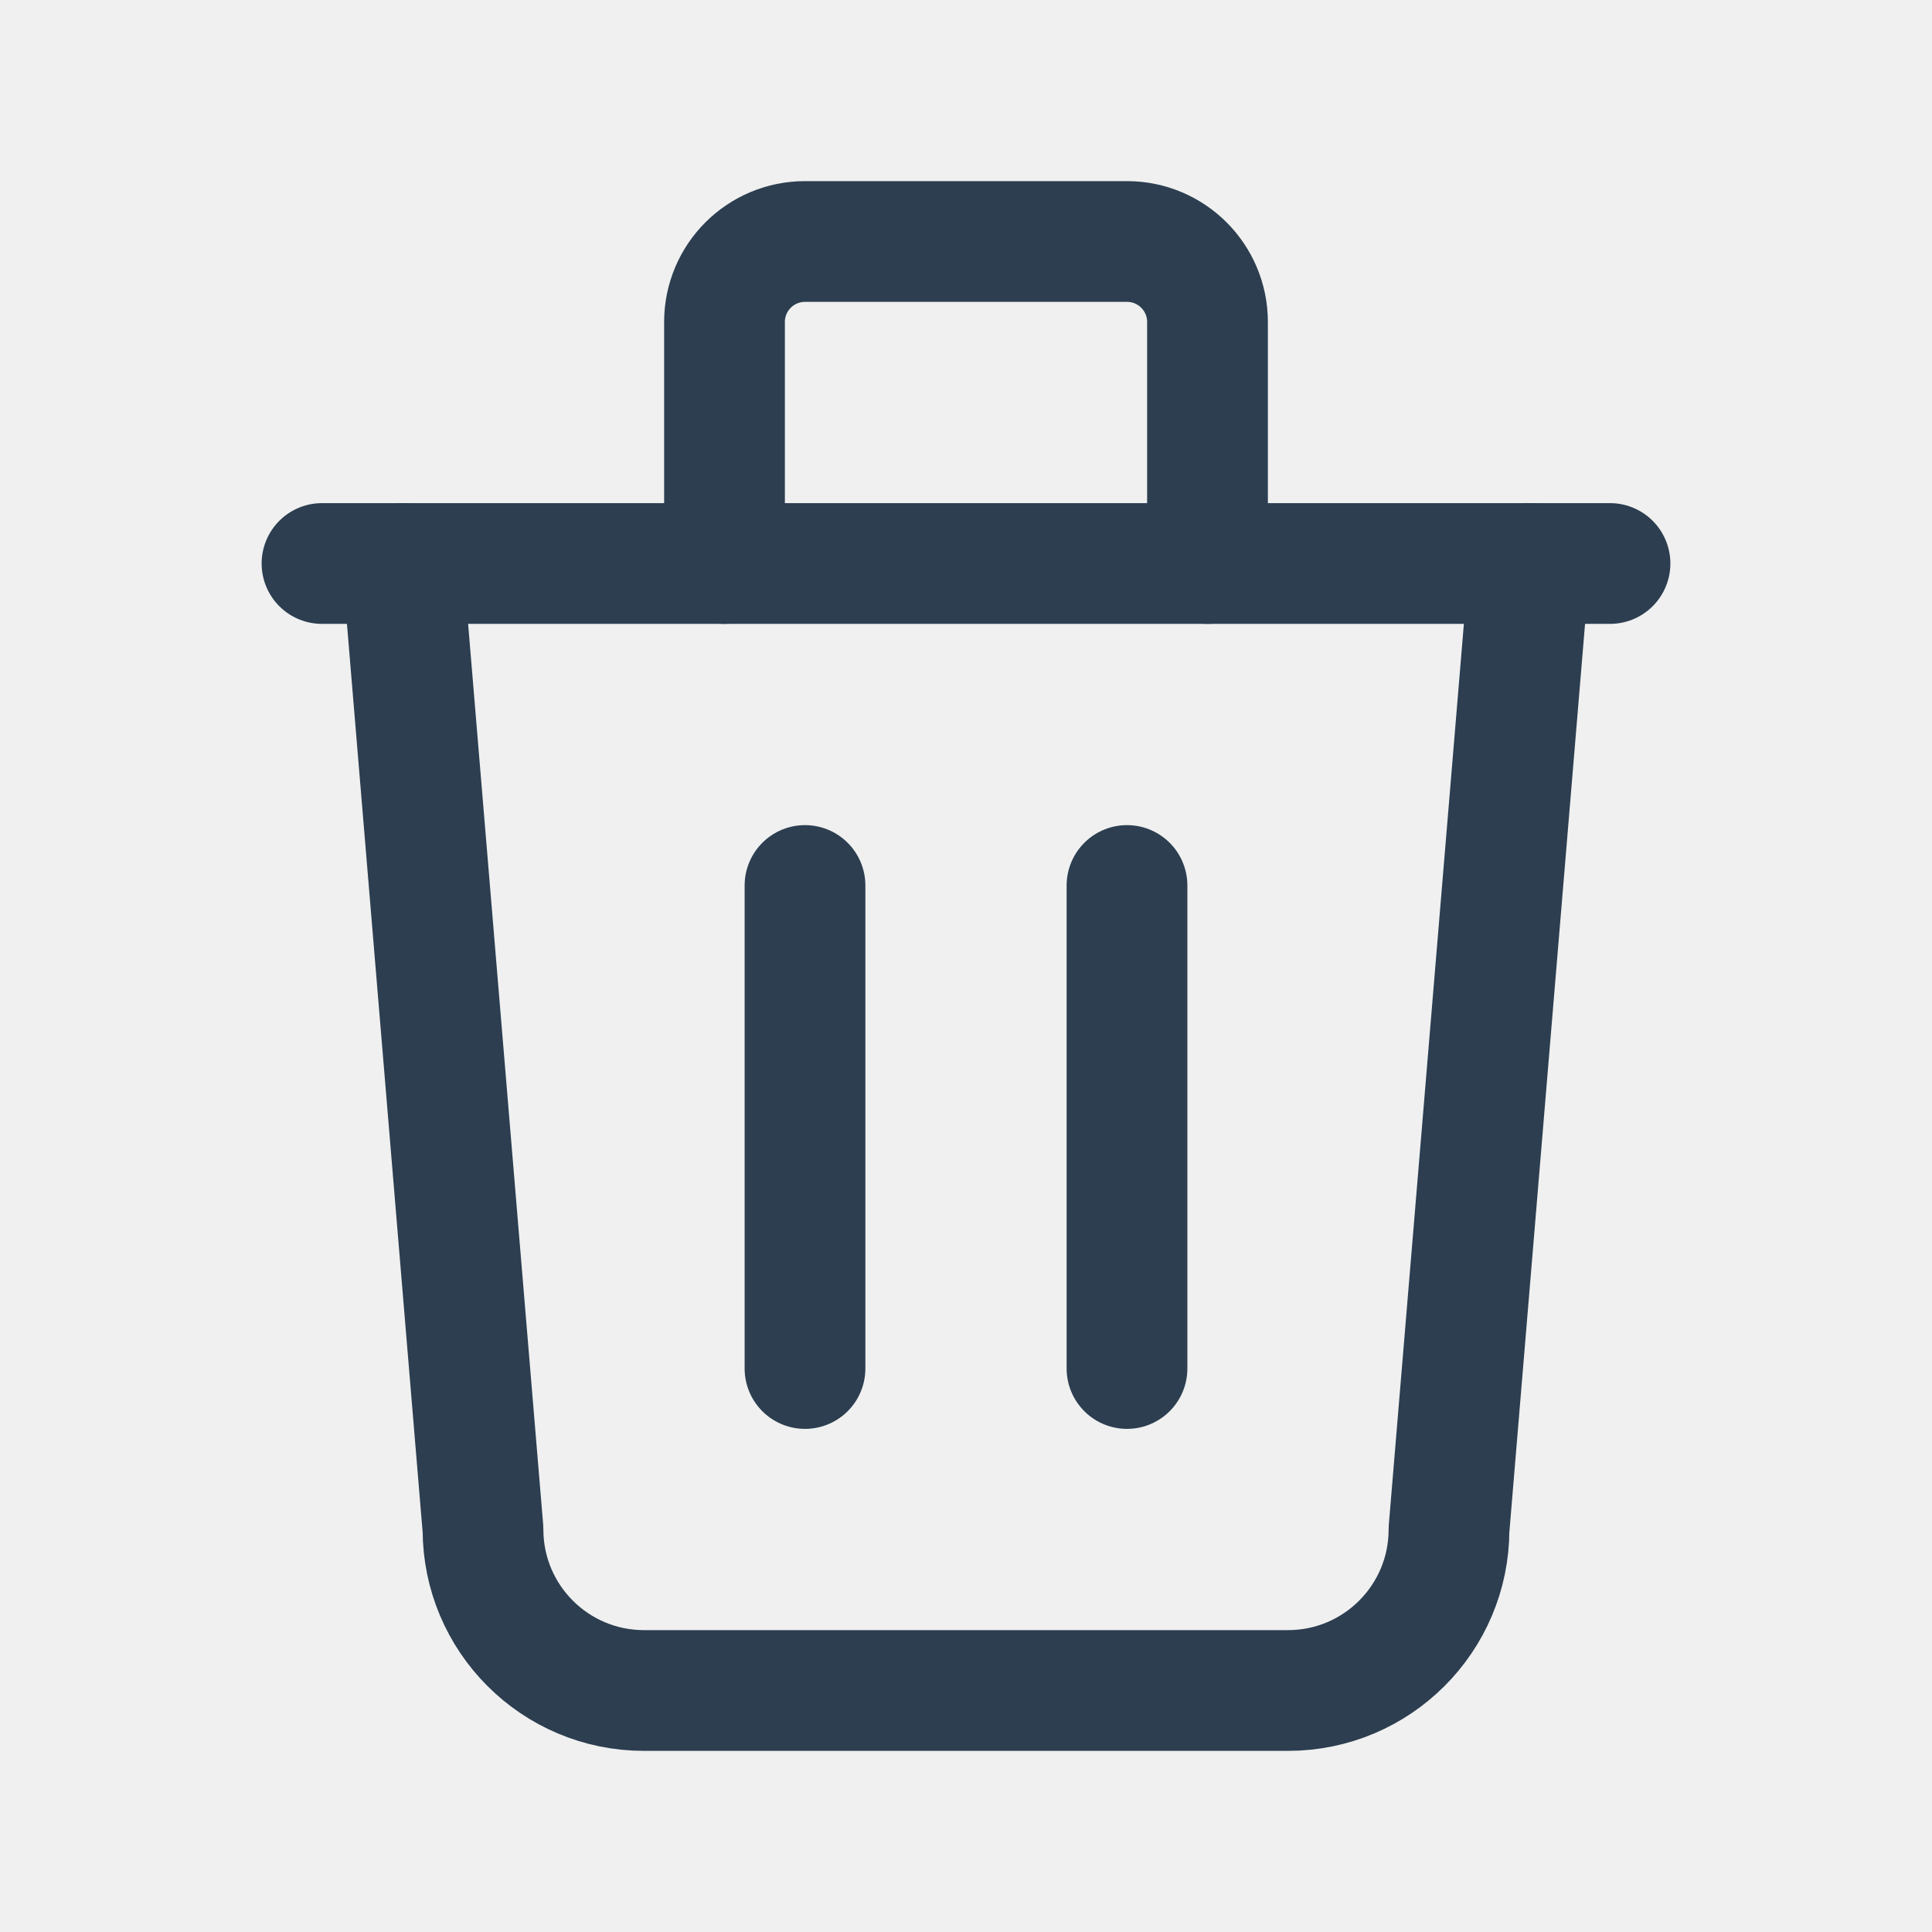
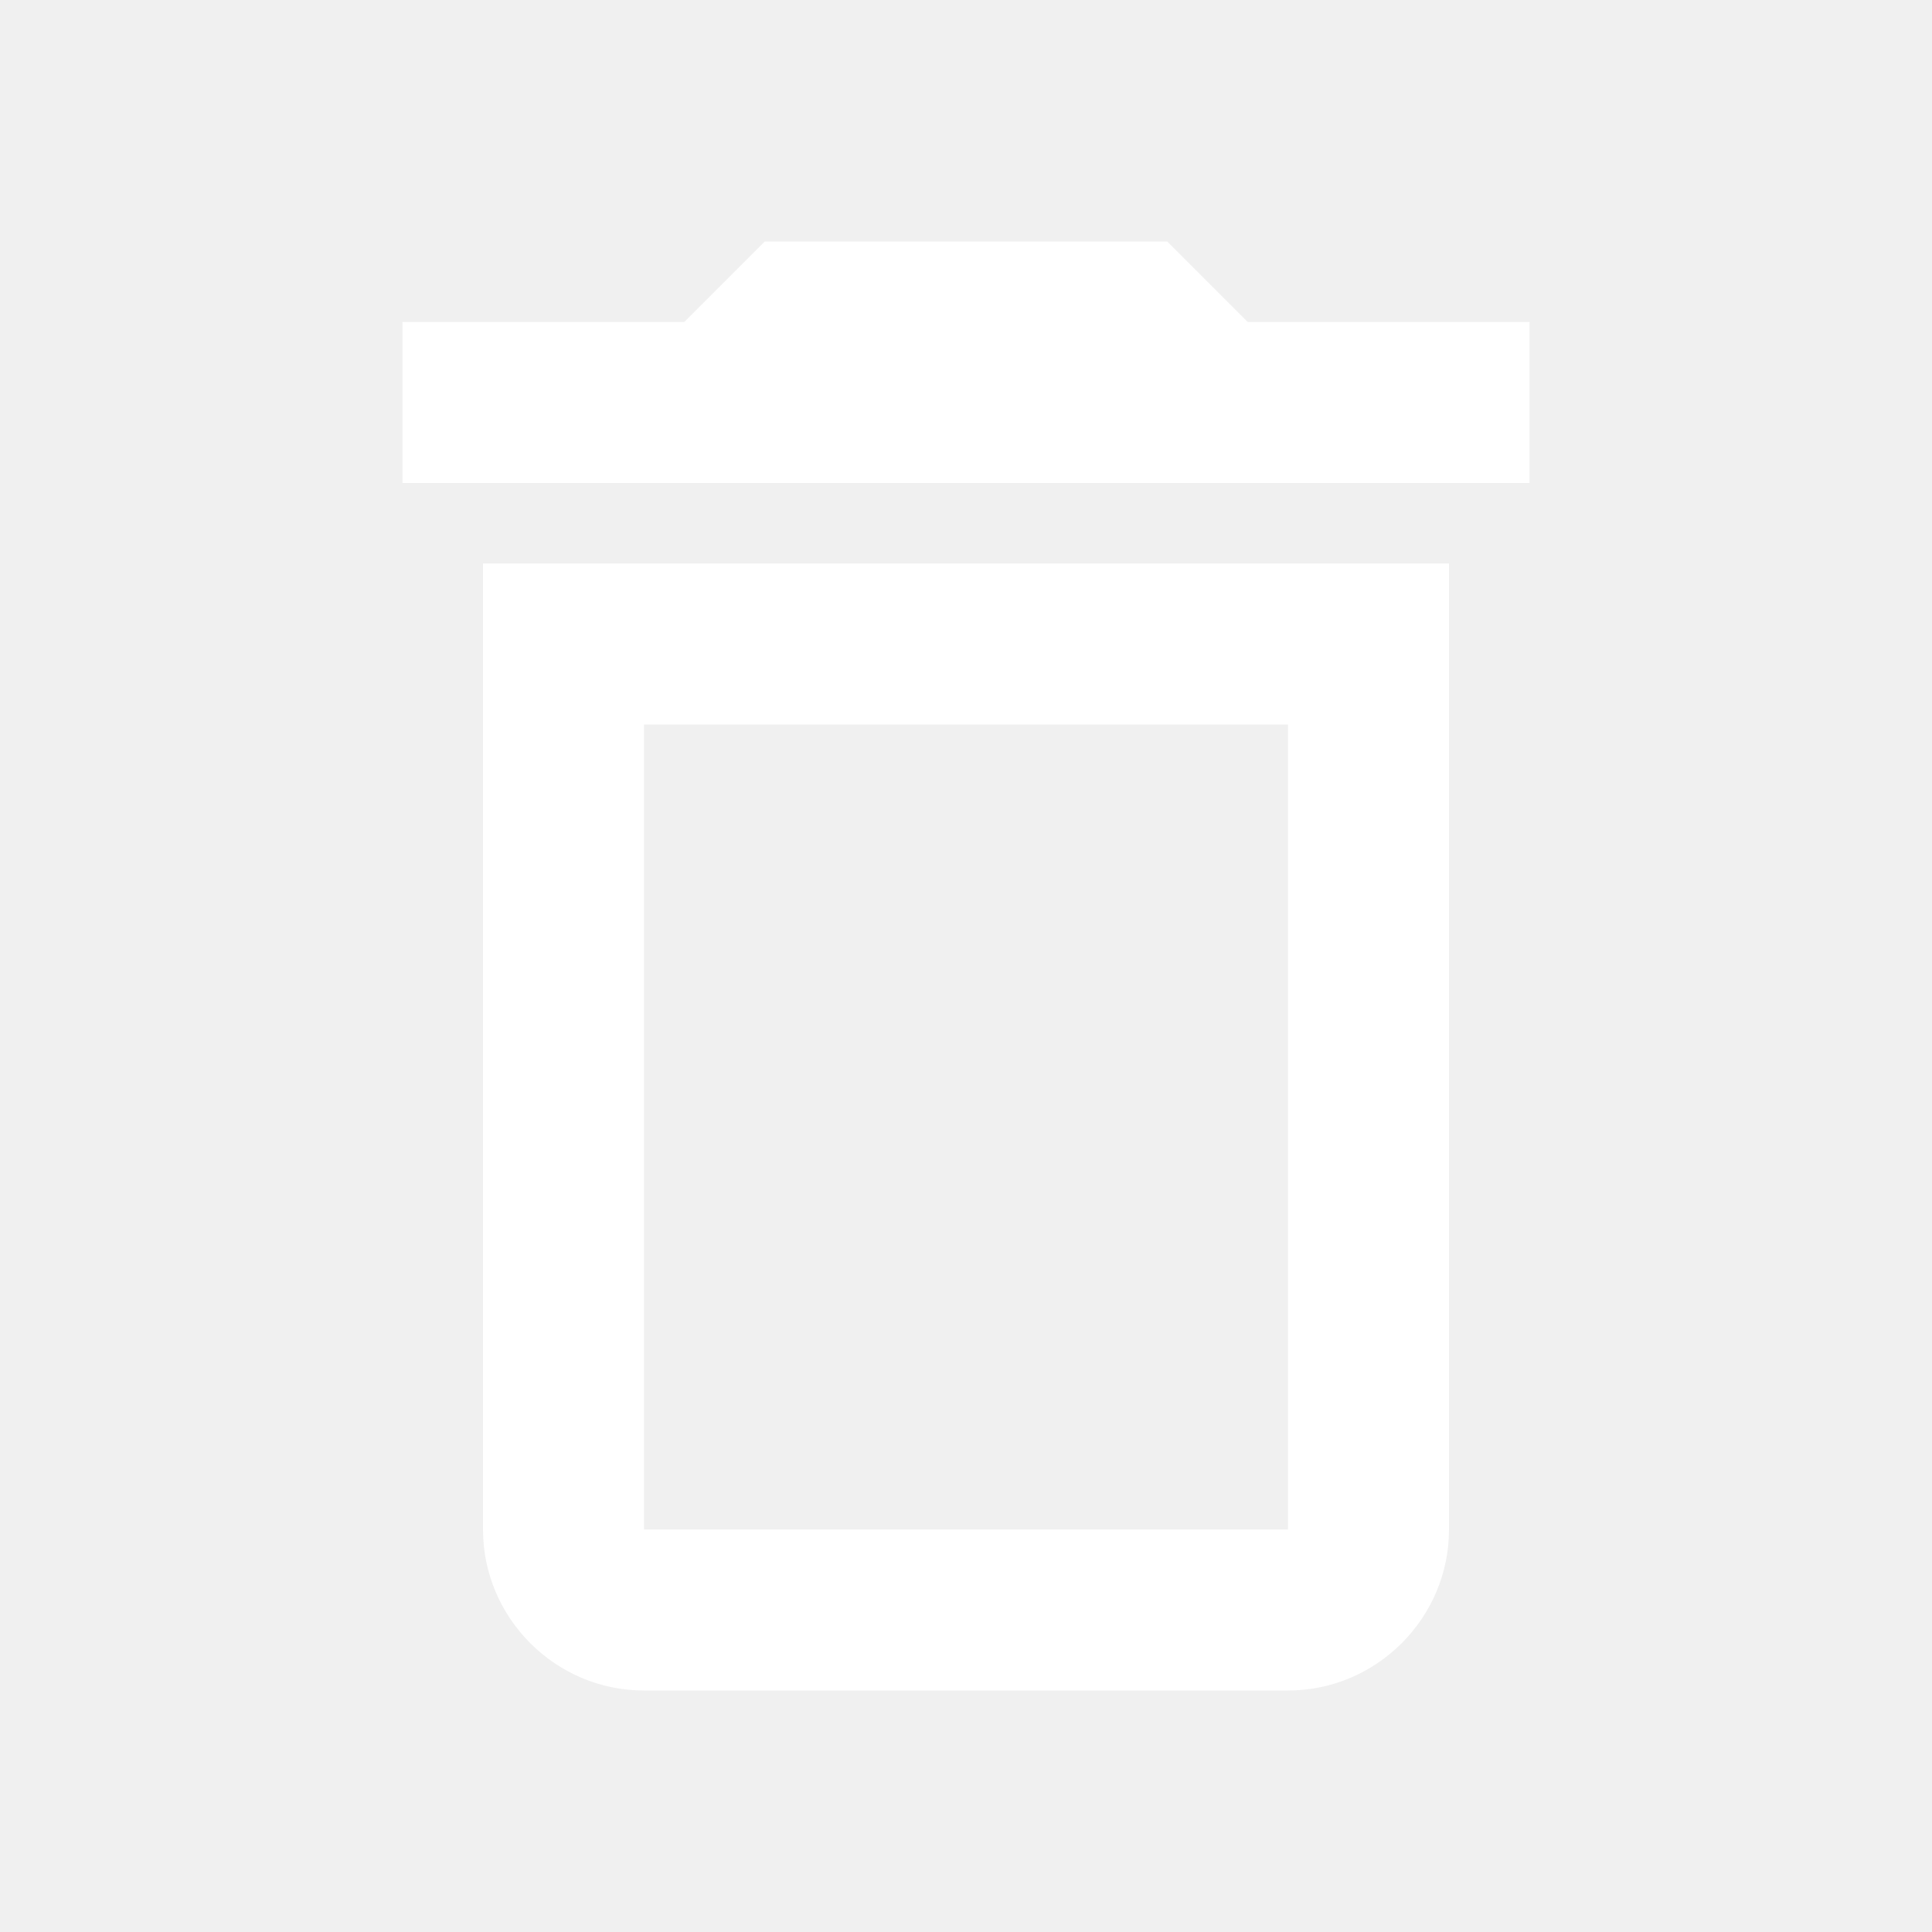
- <svg xmlns="http://www.w3.org/2000/svg" class="icon icon-tabler icon-tabler-trash" width="44" height="44" viewBox="0 0 24 24" stroke-width="1.5" stroke="#2c3e50" fill="none" stroke-linecap="round" stroke-linejoin="round">
-   <path stroke="none" d="M0 0h24v24H0z" fill="none" />
-   <line x1="4" y1="7" x2="20" y2="7" />
-   <line x1="10" y1="11" x2="10" y2="17" />
-   <line x1="14" y1="11" x2="14" y2="17" />
-   <path d="M5 7l1 12a2 2 0 0 0 2 2h8a2 2 0 0 0 2 -2l1 -12" />
-   <path d="M9 7v-3a1 1 0 0 1 1 -1h4a1 1 0 0 1 1 1v3" />
+ <svg xmlns="http://www.w3.org/2000/svg" height="24px" viewBox="0 0 24 24" width="24px" fill="#FFFFFF">
+   <path d="M0 0h24v24H0V0z" fill="none" />
+   <path d="M16 9v10H8V9h8m-1.5-6h-5l-1 1H5v2h14V4h-3.5l-1-1zM18 7H6v12c0 1.1.9 2 2 2h8c1.1 0 2-.9 2-2V7z" />
</svg>
